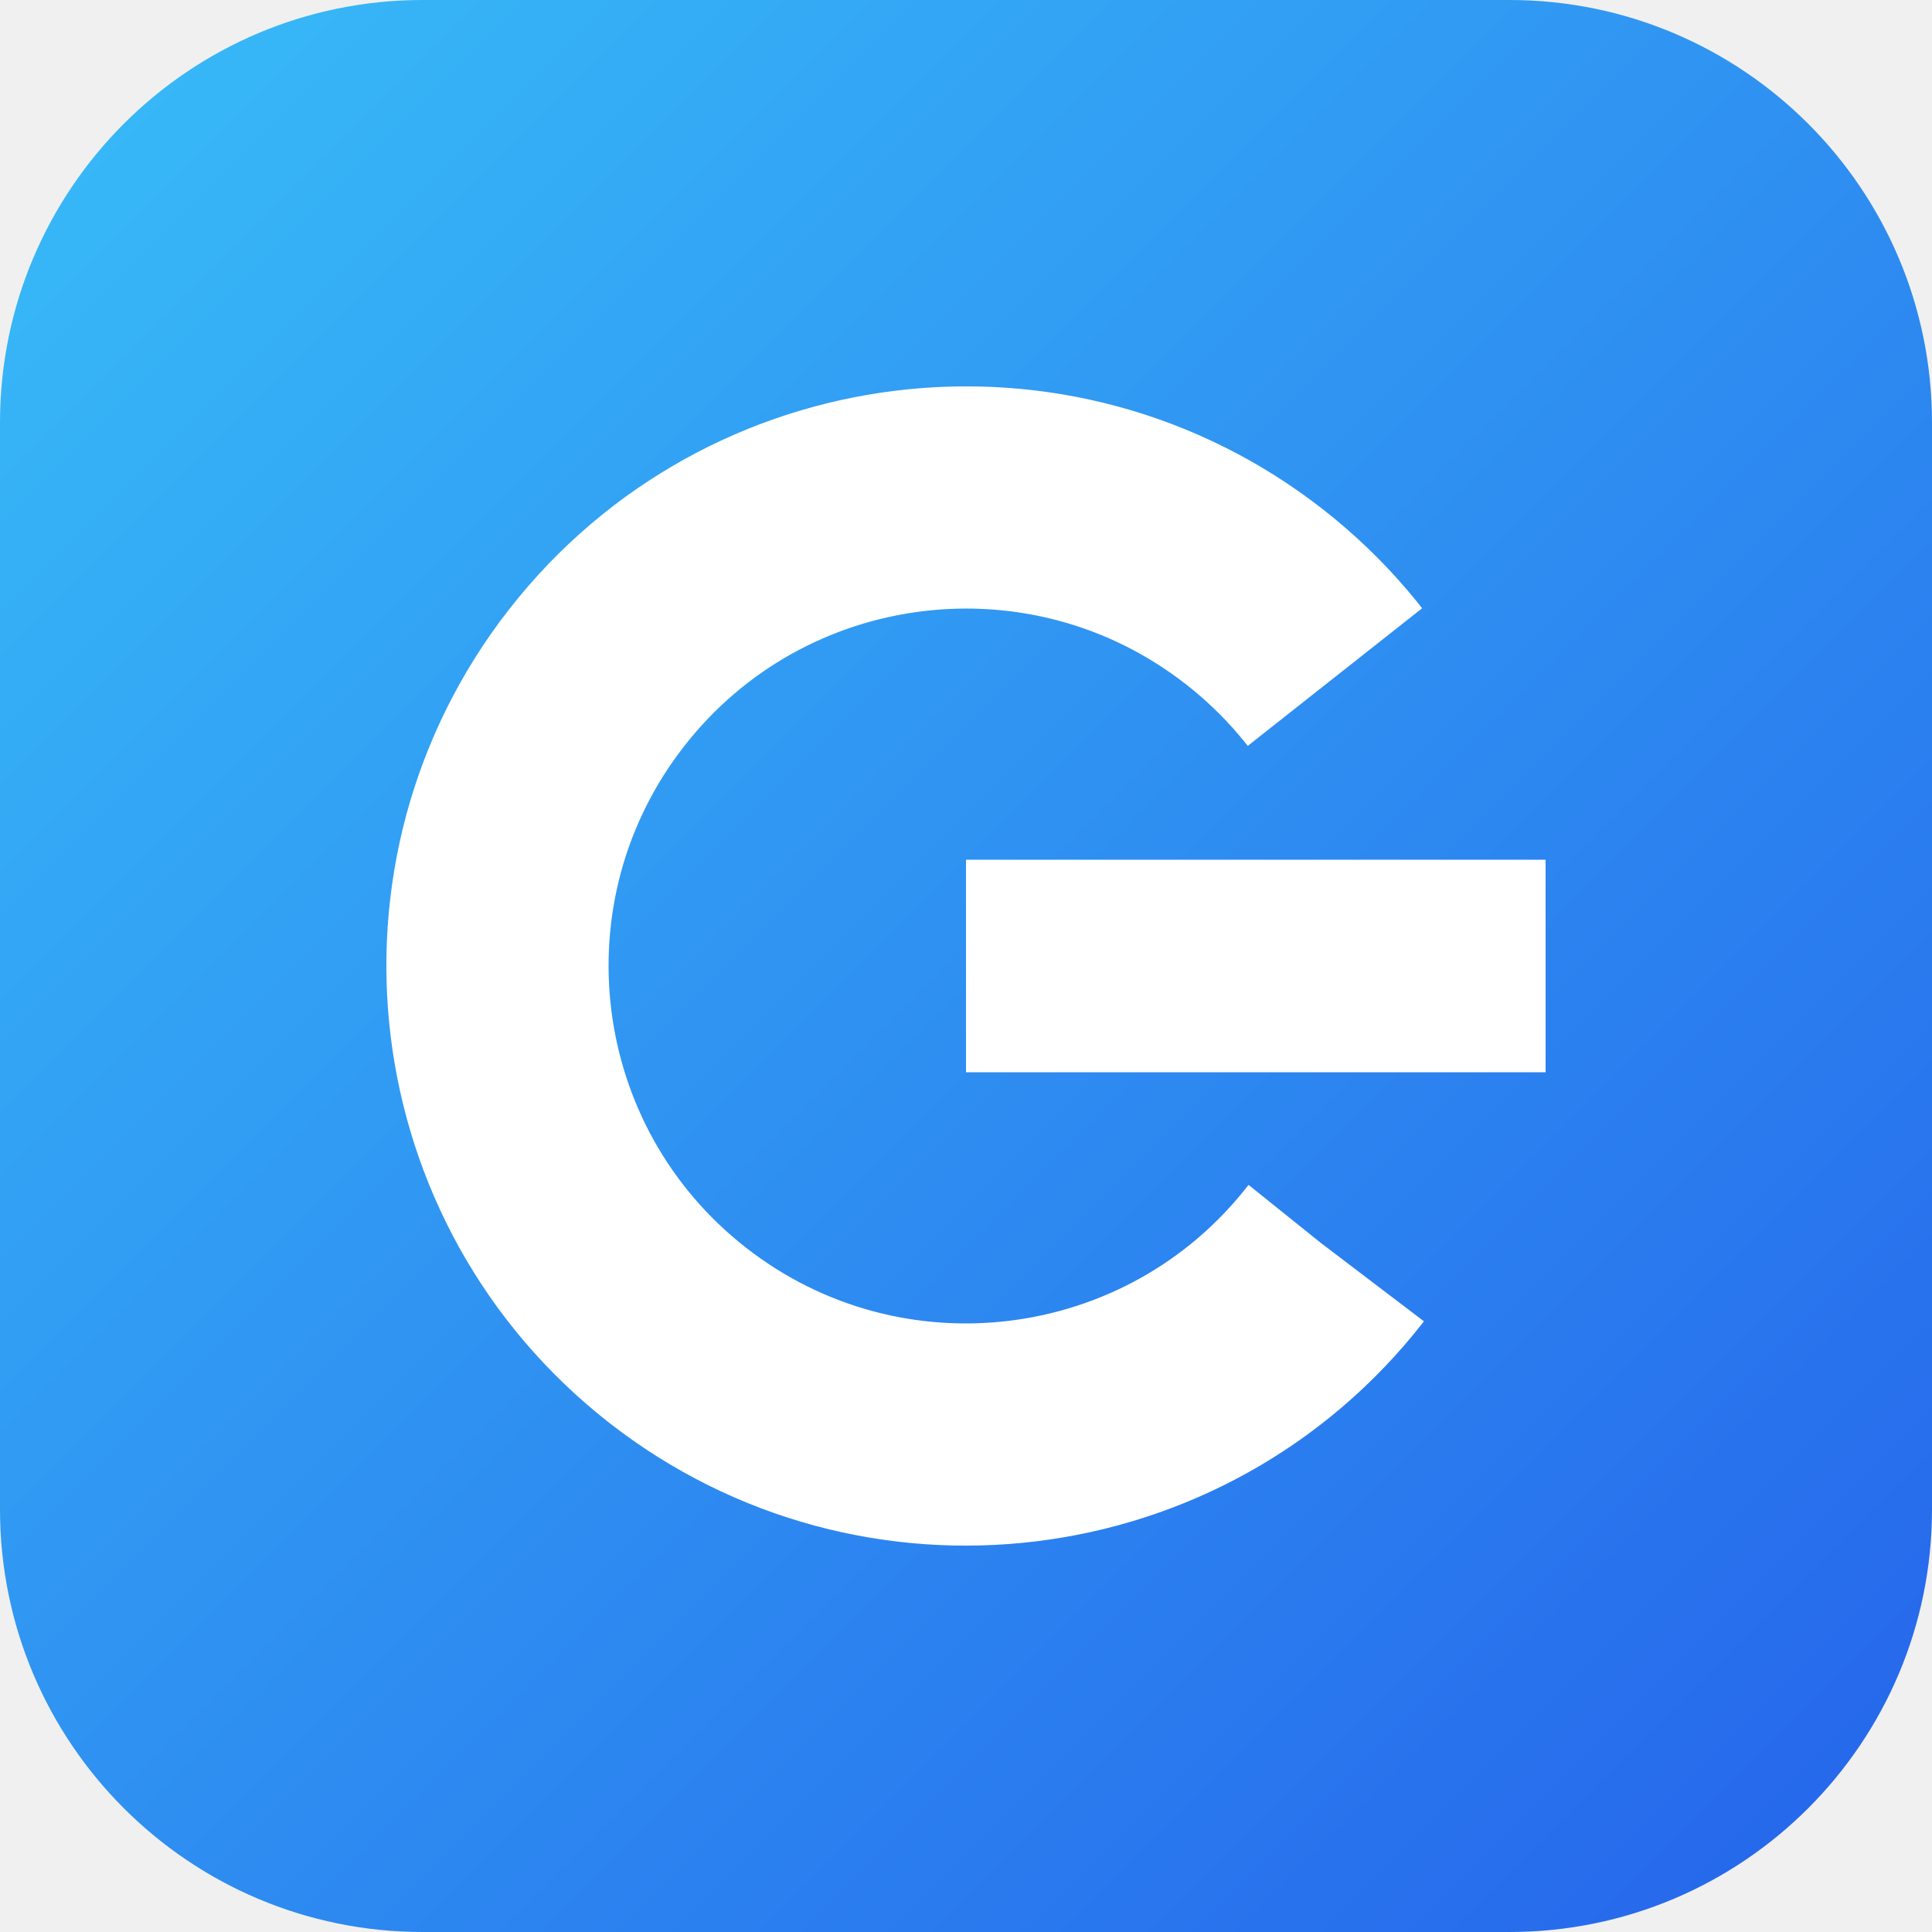
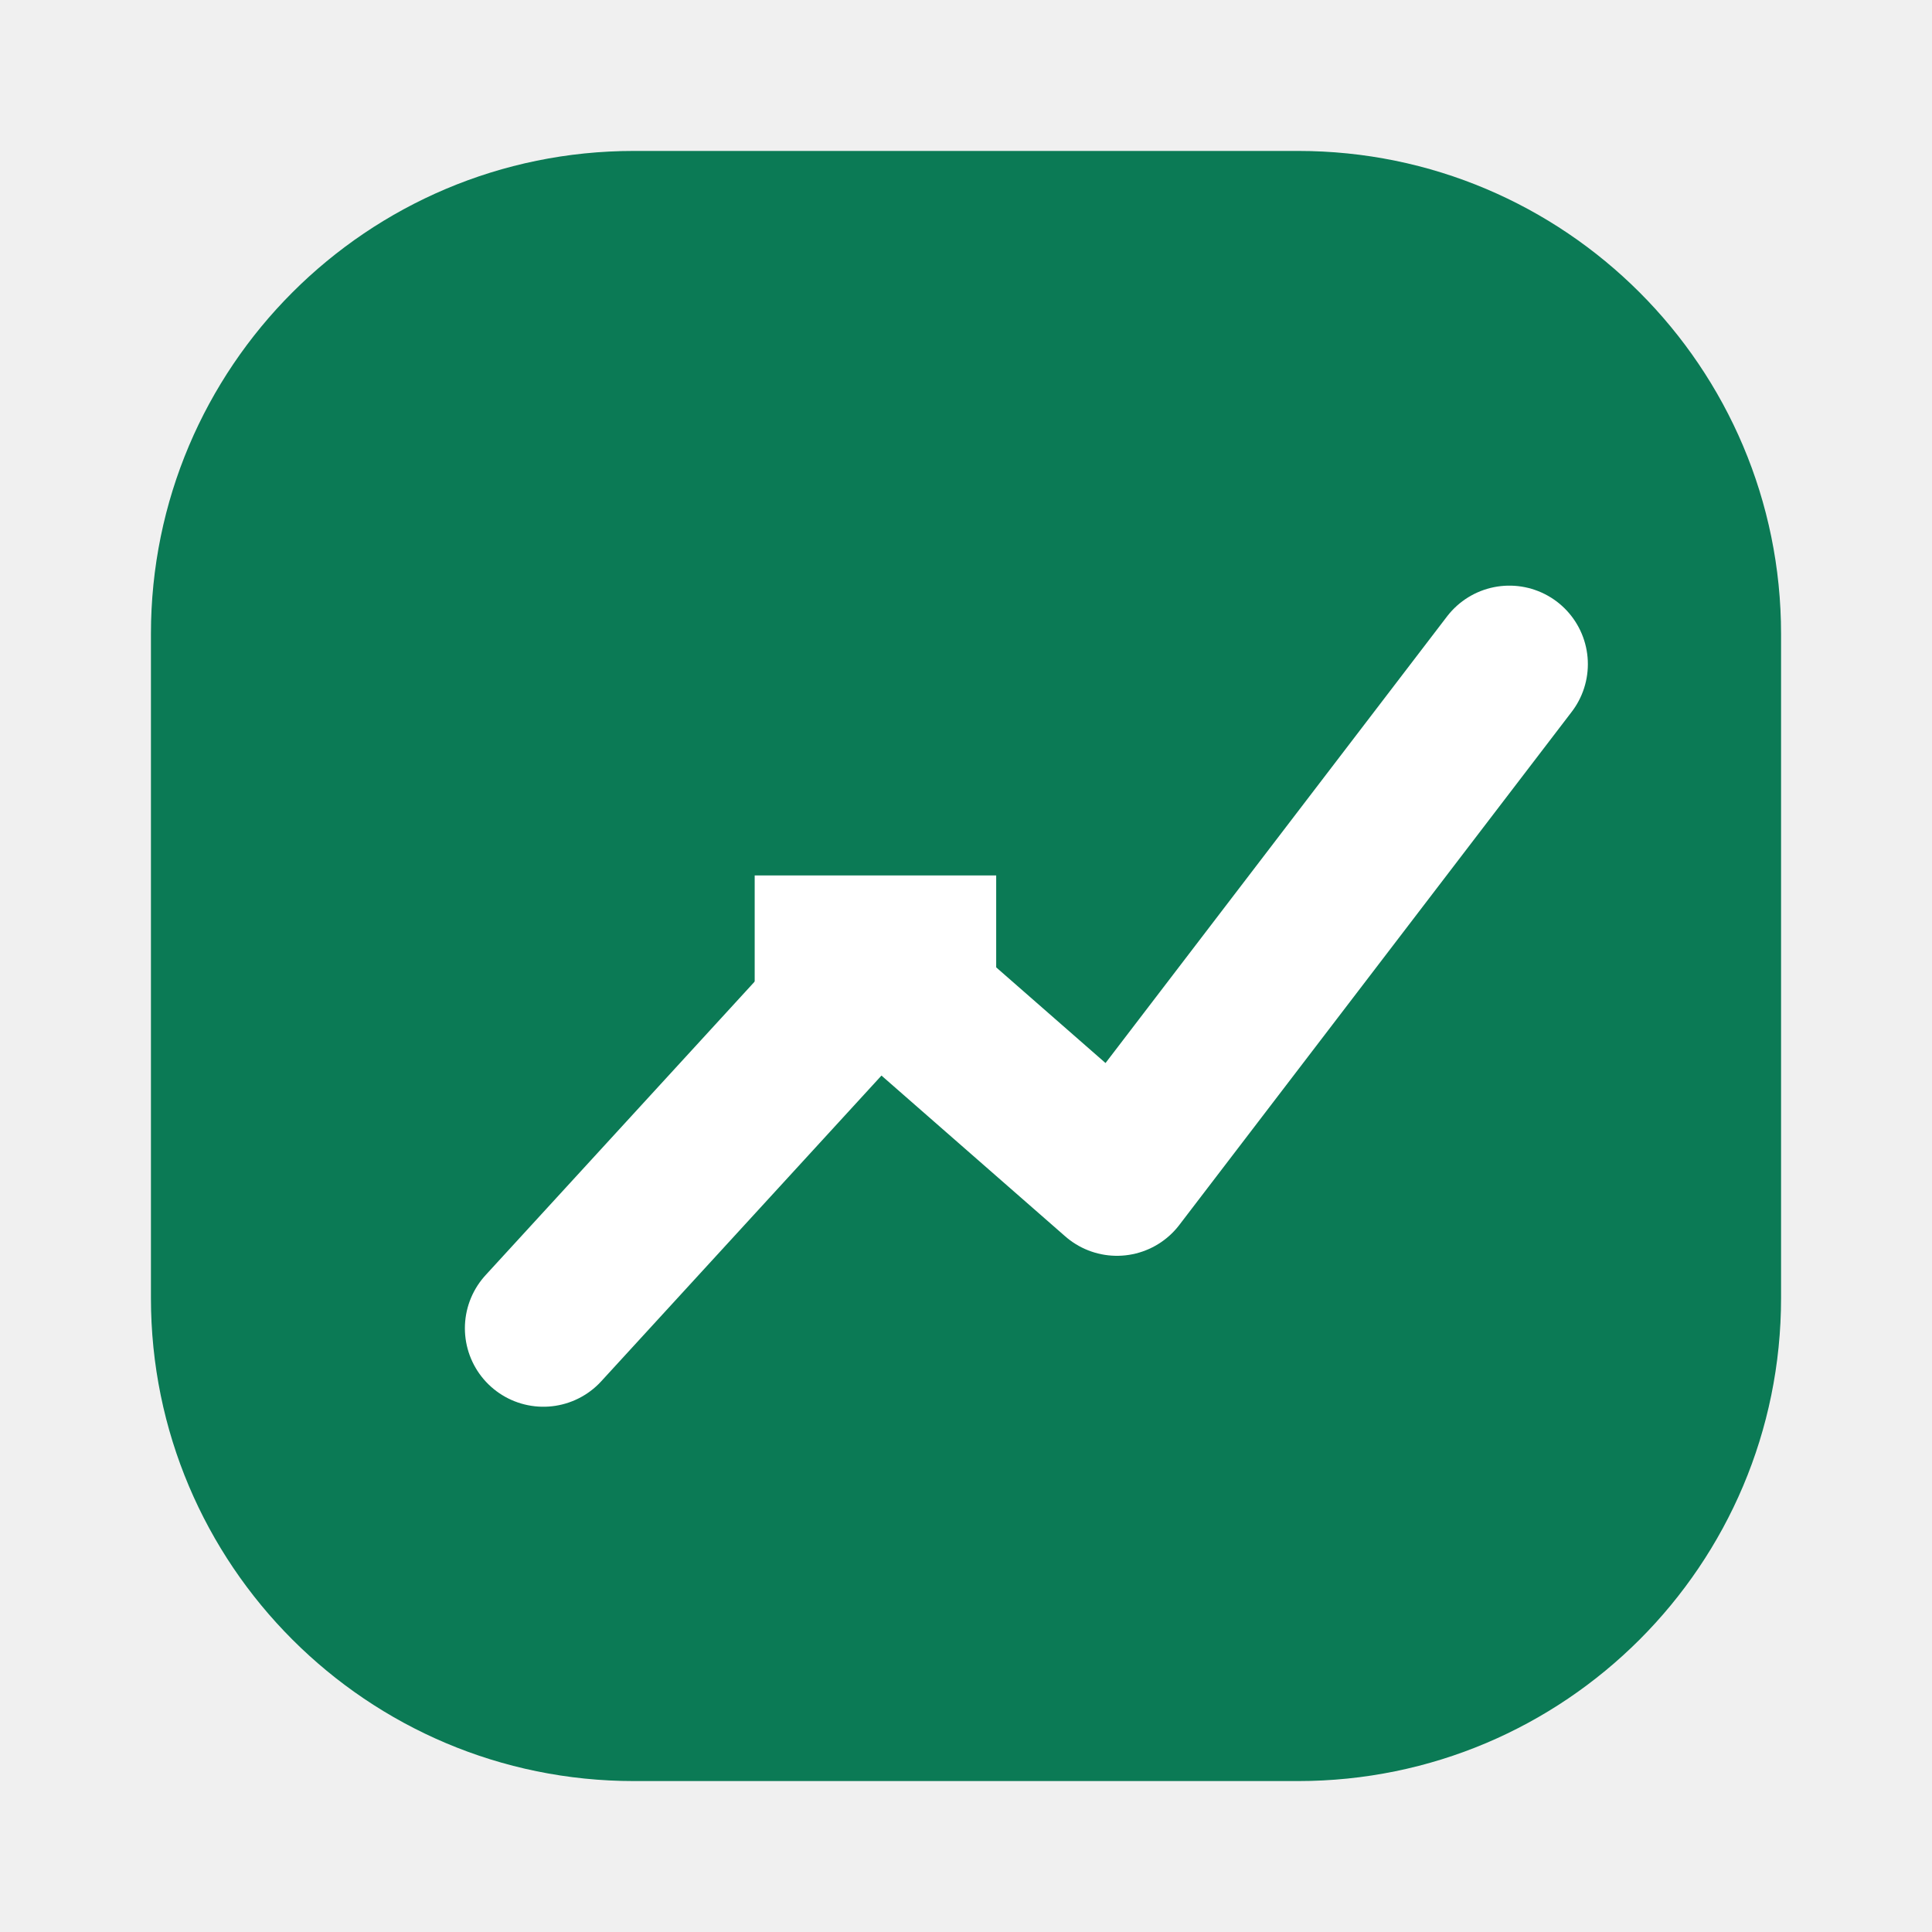
<svg xmlns="http://www.w3.org/2000/svg" viewBox="0 0 64 64" role="img" aria-label="GlitchCoin">
-   <defs>
-     <linearGradient id="g" x1="0" y1="0" x2="1" y2="1">
-       <stop offset="0" stop-color="#38bdf8" />
-       <stop offset="1" stop-color="#2563eb" />
-     </linearGradient>
-   </defs>
-   <rect width="64" height="64" rx="14" fill="url(#g)" />
-   <g transform="rotate(38 32 32)">
-     <circle cx="32" cy="32" r="15.52" fill="none" stroke="#ffffff" stroke-width="7.36" stroke-dasharray="76.92 20.59" />
-   </g>
-   <line x1="32" y1="32" x2="51.2" y2="32" stroke="#ffffff" stroke-width="7.04" />
+   <rect x="5" y="5" width="54" height="54" rx="16" fill="#0b7a55" />
+   <path d="M18 44l11-12 8 7L50 22" fill="none" stroke="#ffffff" stroke-width="5.2" stroke-linecap="round" stroke-linejoin="round" />
+   <rect x="25" y="29" width="8" height="4.8" fill="#ffffff" />
</svg>
